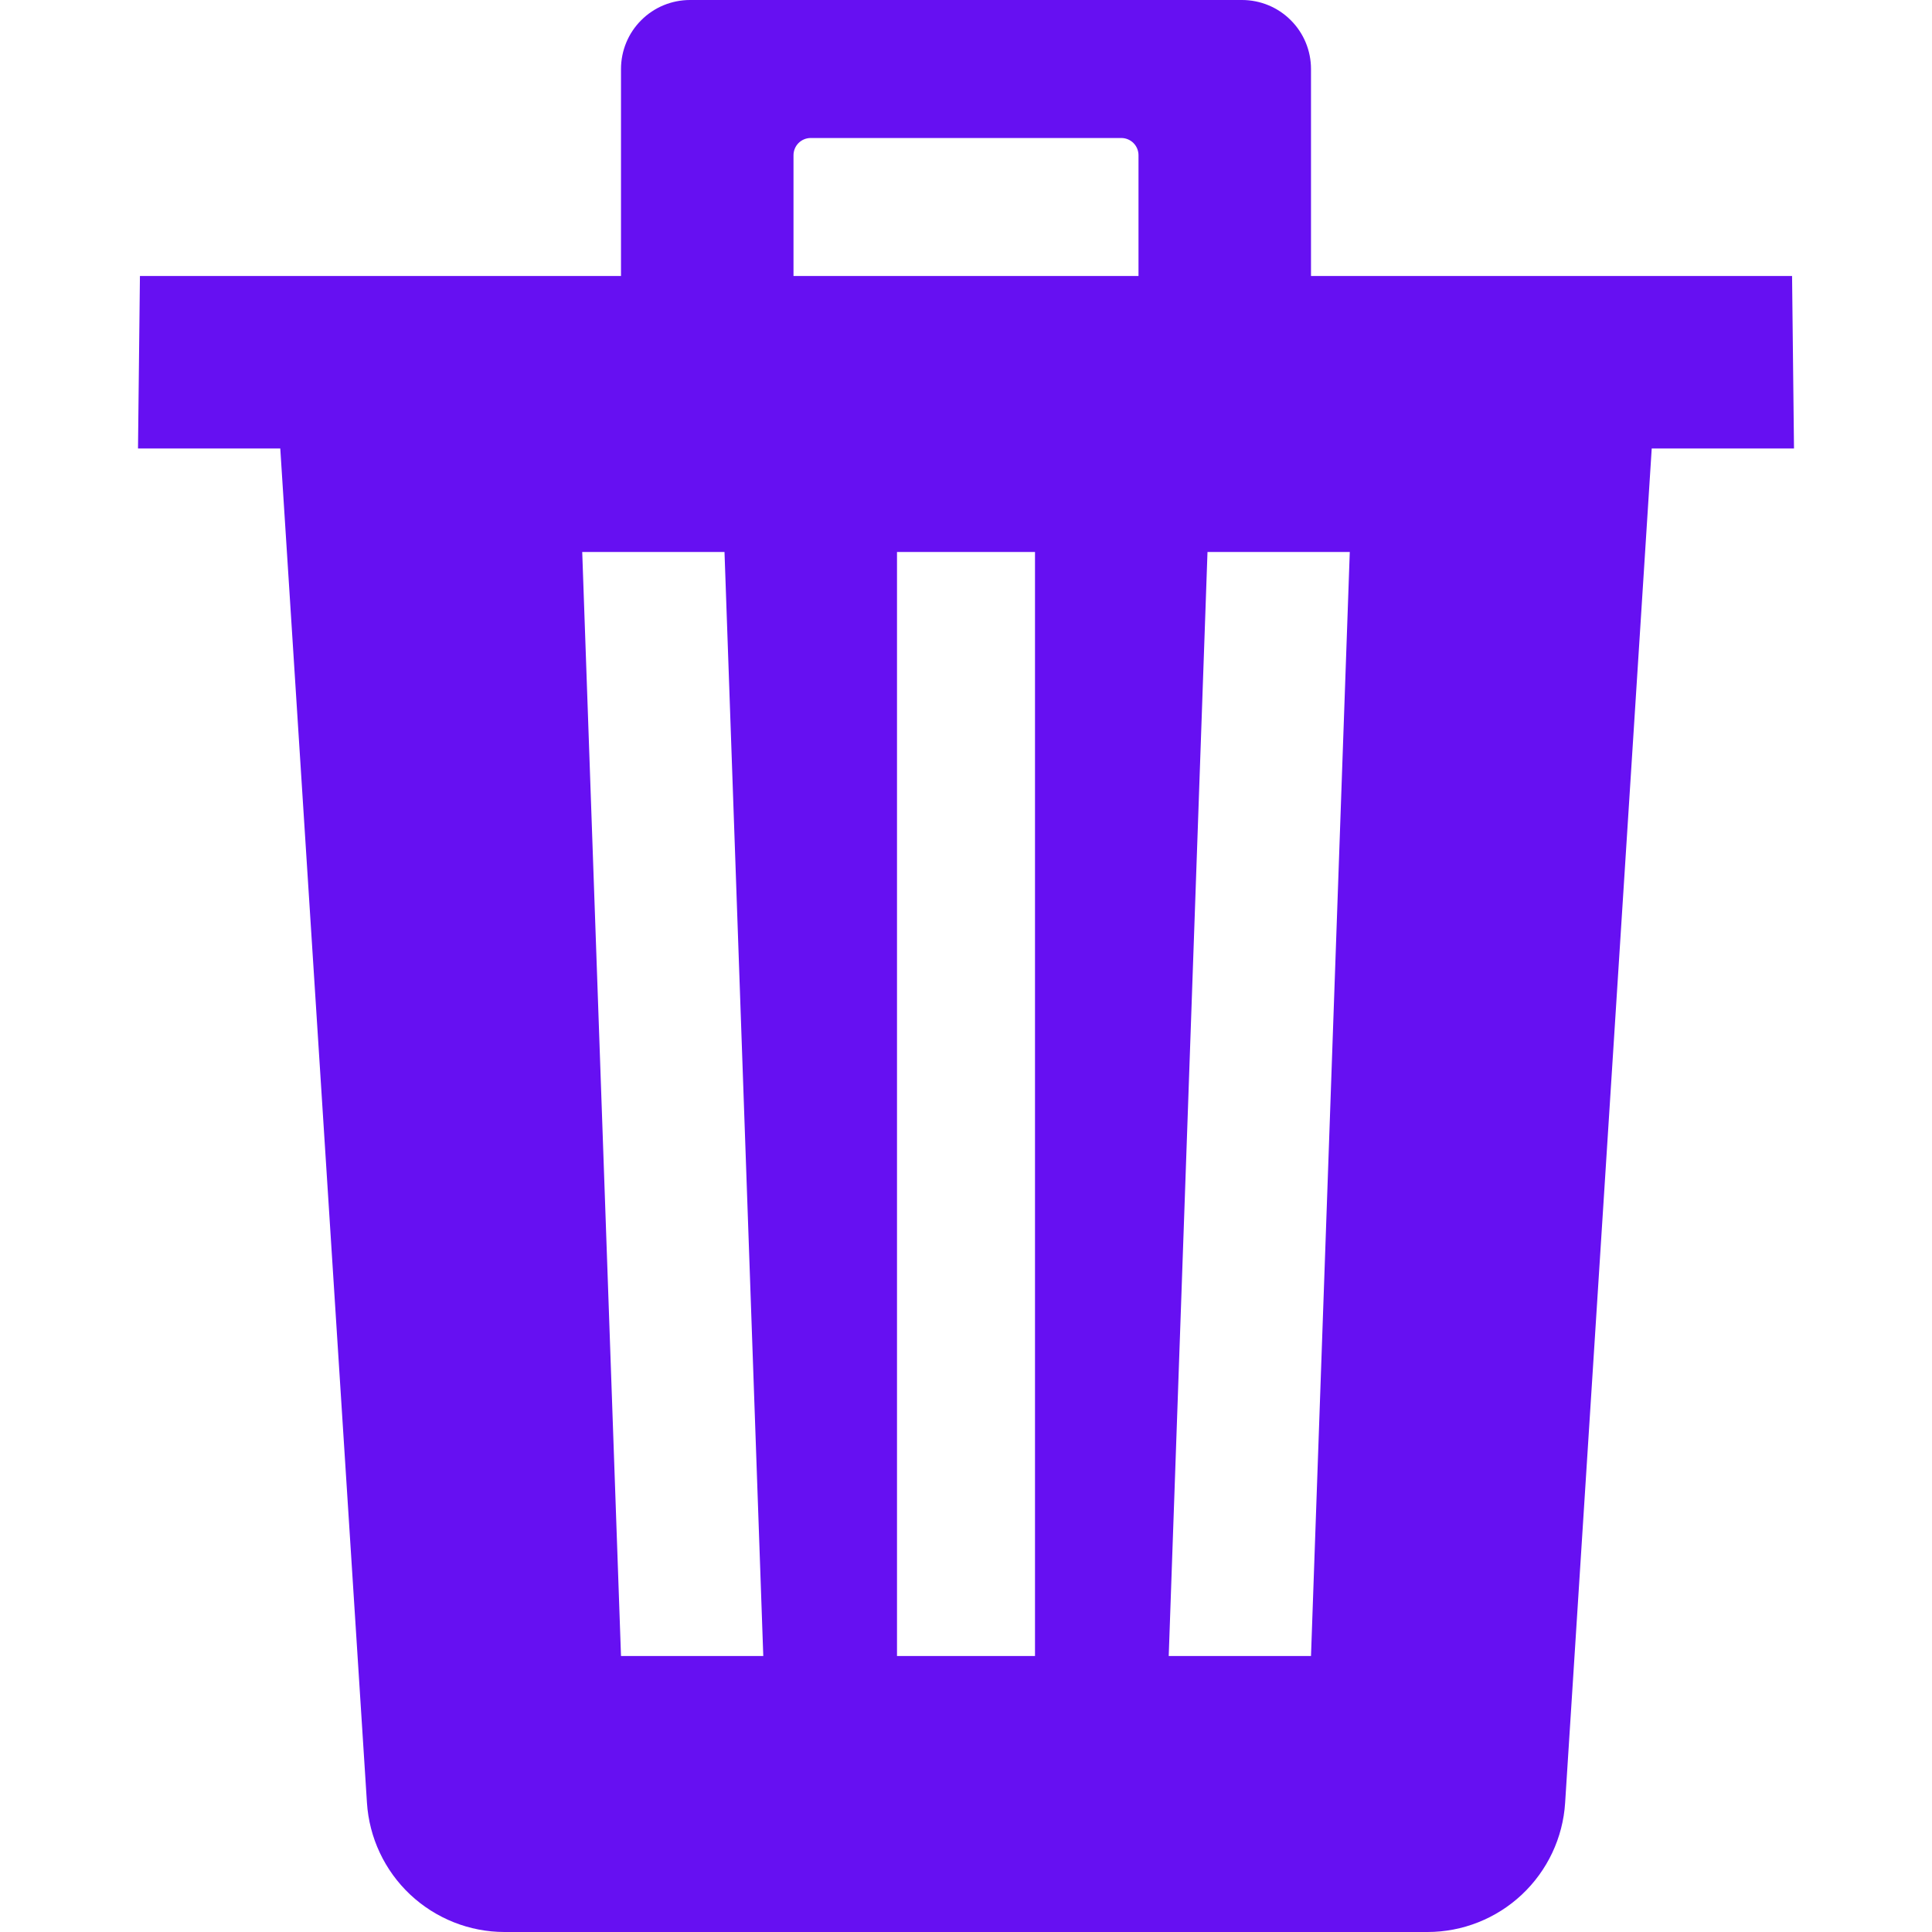
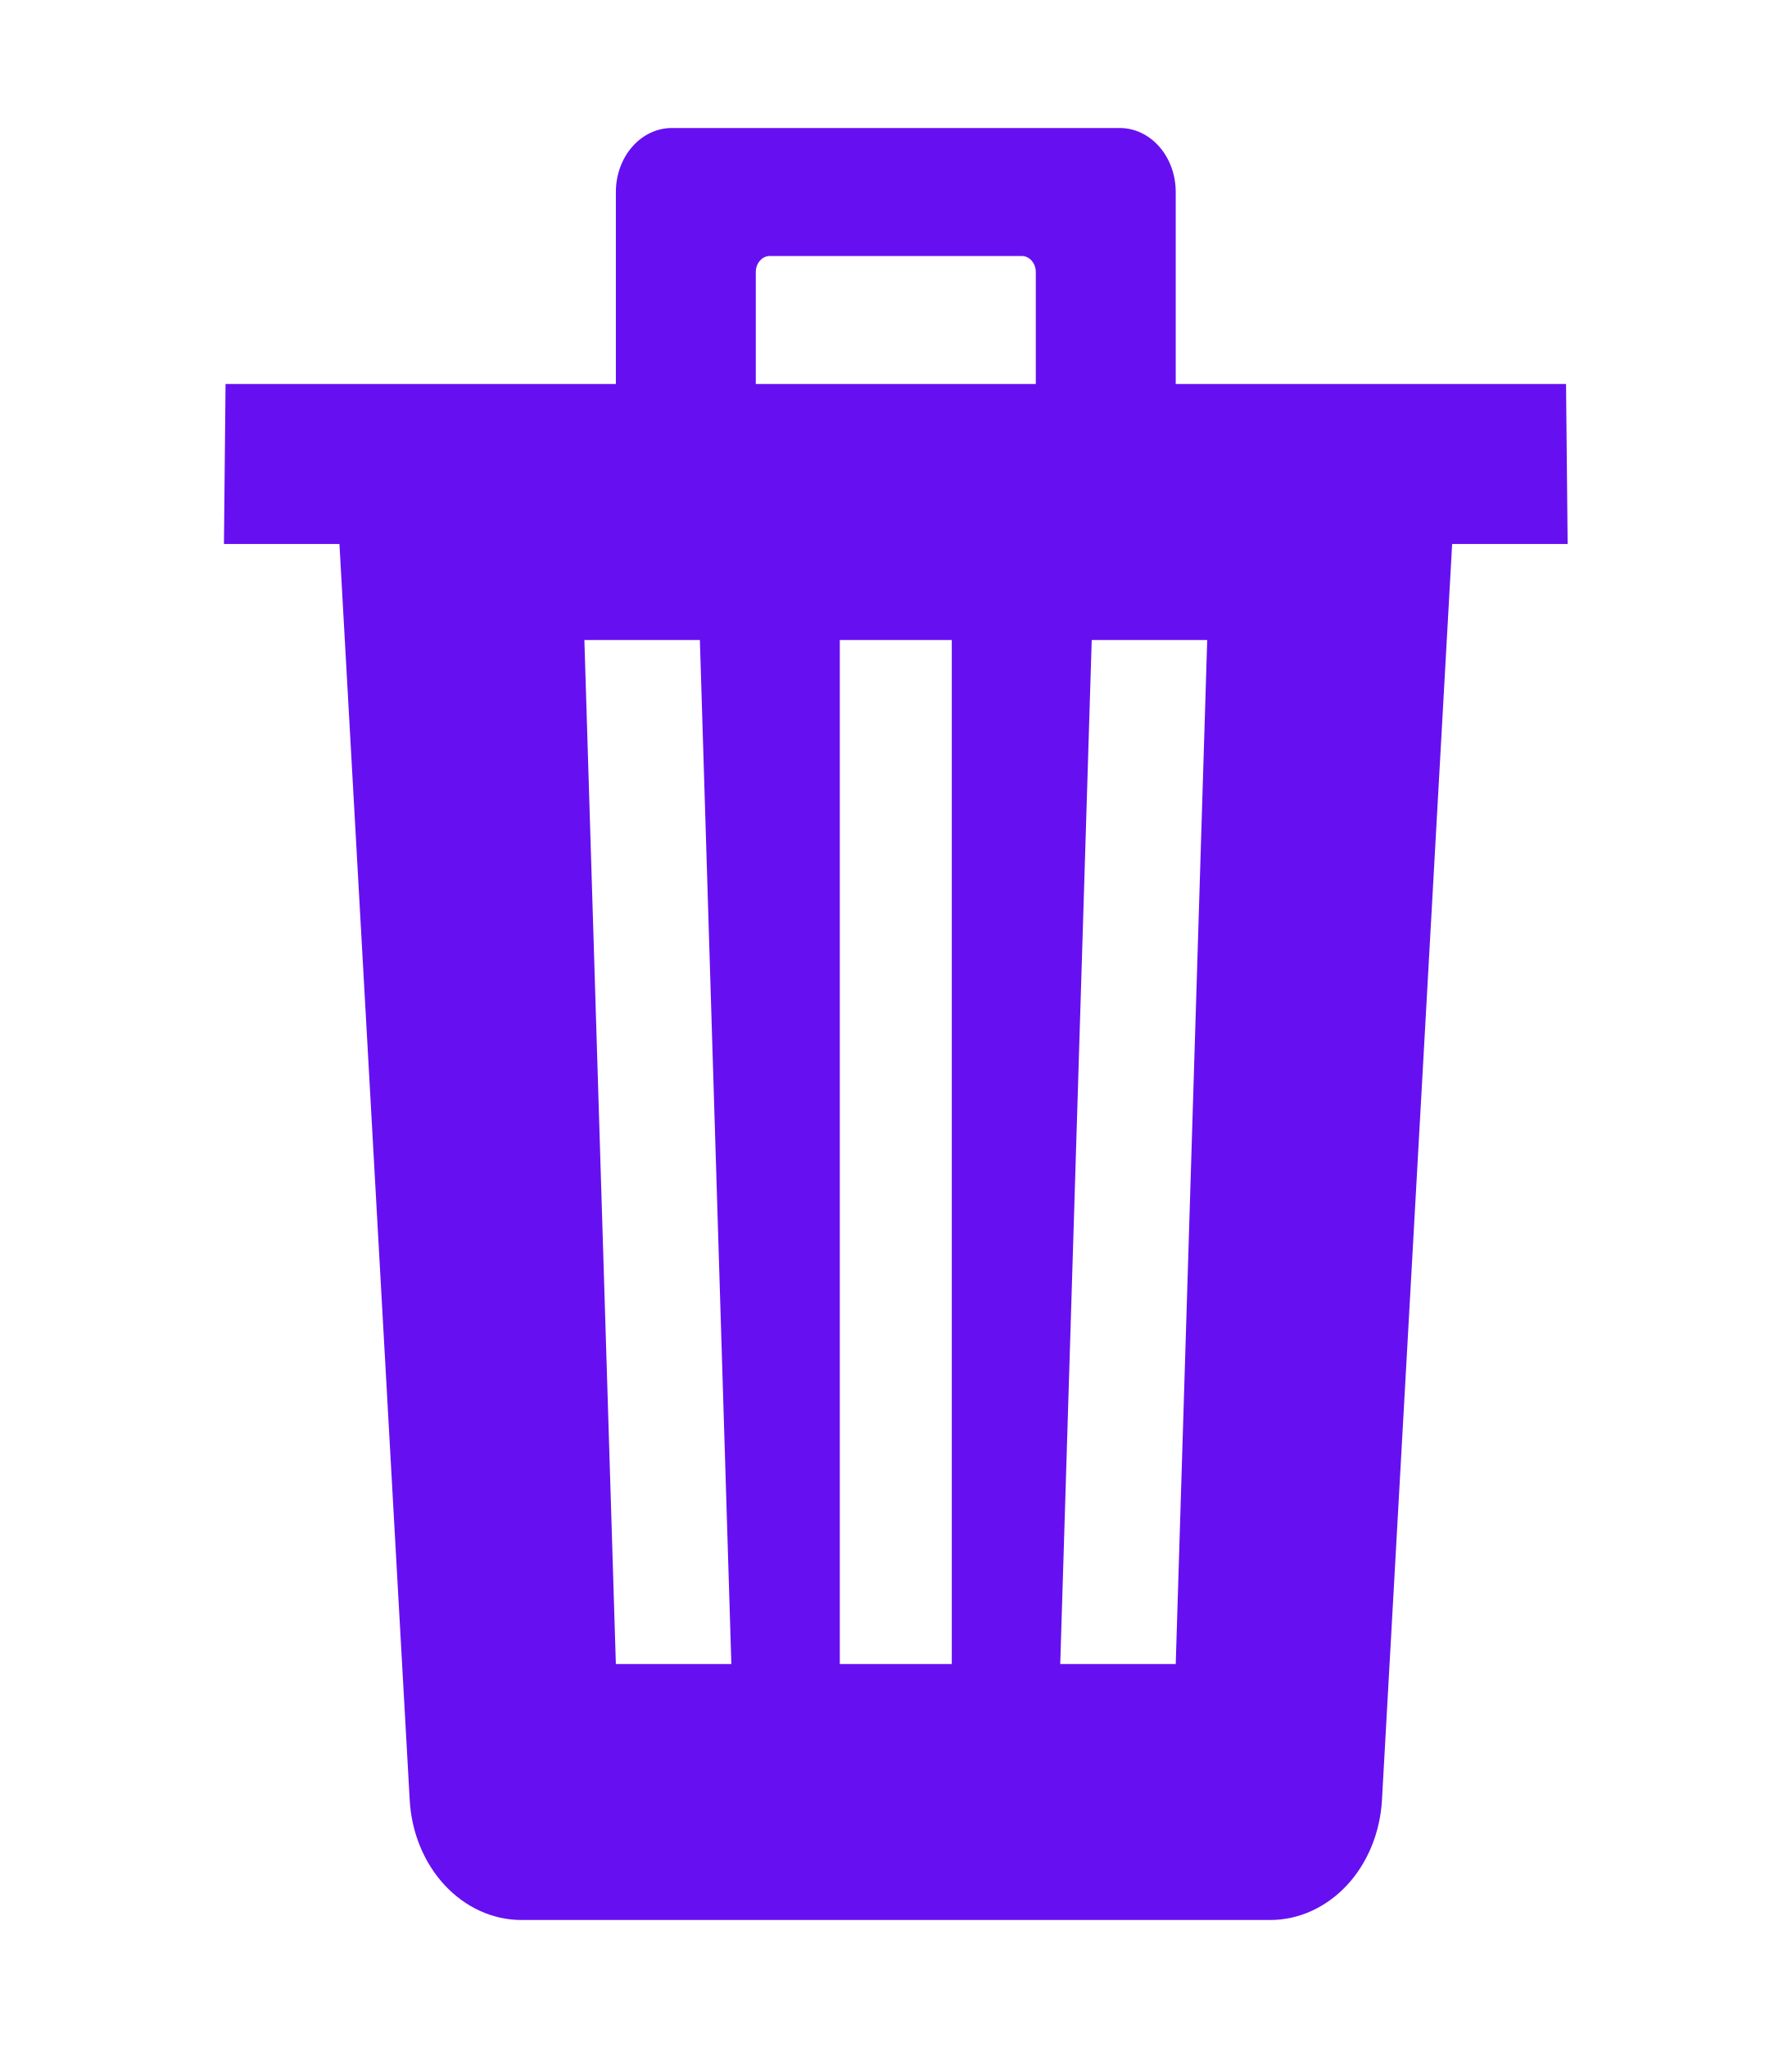
- <svg xmlns="http://www.w3.org/2000/svg" width="24" height="24" viewBox="0 0 24 28" fill="none">
-   <path d="M23.972 4H17V1C17 0.735 16.895 0.48 16.707 0.293C16.52 0.105 16.265 0 16 0L8 0C7.735 0 7.48 0.105 7.293 0.293C7.105 0.48 7 0.735 7 1V4H0.028L0 6.5H2.062L3.318 26.125C3.35 26.633 3.574 27.109 3.944 27.457C4.315 27.805 4.804 28 5.312 28H18.688C19.196 28 19.685 27.806 20.055 27.459C20.426 27.111 20.651 26.635 20.683 26.128L21.938 6.5H24L23.972 4ZM7 24L6.438 8H8.5L9.062 24H7ZM13 24H11V8H13V24ZM14.5 4H9.5V2.25C9.5 2.184 9.526 2.12 9.573 2.073C9.62 2.026 9.684 2 9.75 2H14.25C14.316 2 14.38 2.026 14.427 2.073C14.474 2.12 14.5 2.184 14.5 2.25V4ZM17 24H14.938L15.5 8H17.562L17 24Z" fill="#6610F2" />
+ <svg xmlns="http://www.w3.org/2000/svg" width="28" height="32" viewBox="0 0 28 32" fill="none">
+   <path d="M24.475 6H18.375V3C18.375 2.735 18.283 2.48 18.119 2.293C17.955 2.105 17.732 2 17.5 2H10.5C10.268 2 10.045 2.105 9.881 2.293C9.717 2.48 9.625 2.735 9.625 3V6H3.525L3.5 8.5H5.305L6.403 28.125C6.431 28.633 6.627 29.109 6.951 29.457C7.275 29.805 7.704 30 8.148 30H19.852C20.296 30 20.724 29.806 21.049 29.459C21.373 29.111 21.569 28.635 21.598 28.128L22.695 8.5H24.5L24.475 6ZM9.625 26L9.133 10H10.938L11.43 26H9.625ZM14.875 26H13.125V10H14.875V26ZM16.188 6H11.812V4.25C11.812 4.184 11.835 4.12 11.877 4.073C11.918 4.026 11.973 4 12.031 4H15.969C16.027 4 16.082 4.026 16.123 4.073C16.165 4.12 16.188 4.184 16.188 4.25V6ZM18.375 26H16.57L17.062 10H18.867L18.375 26Z" fill="#6610F2" />
</svg>
